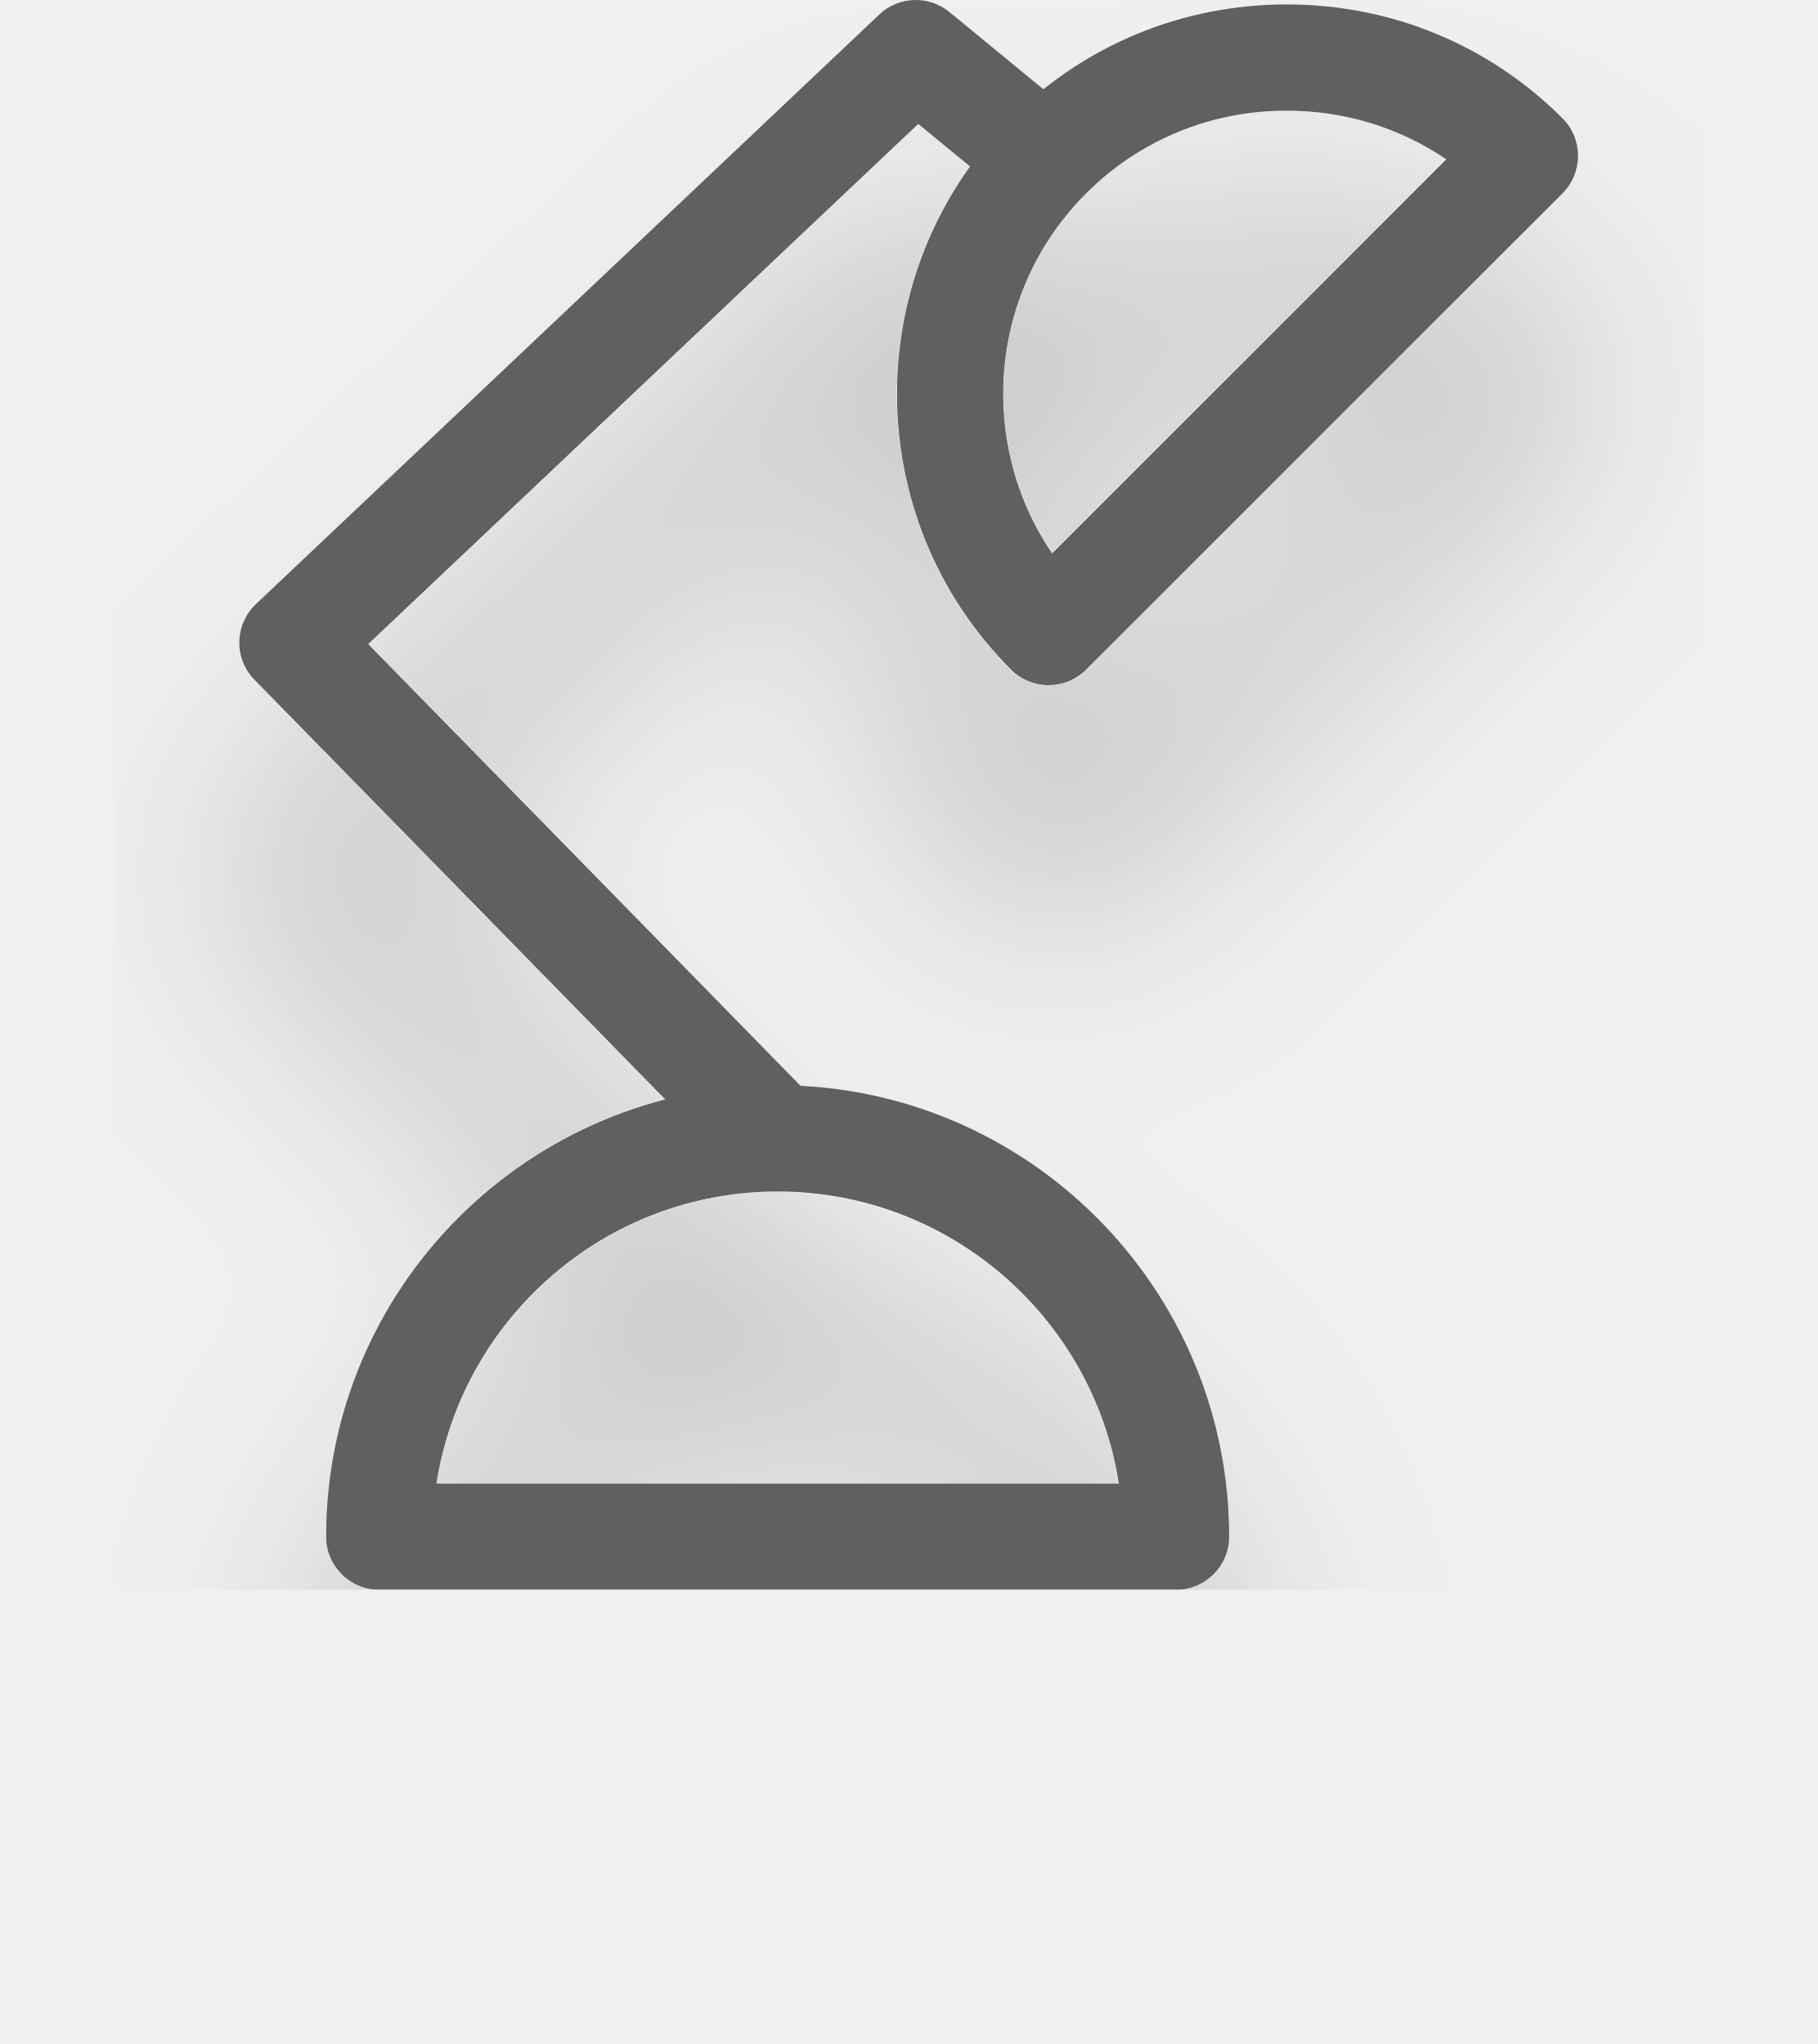
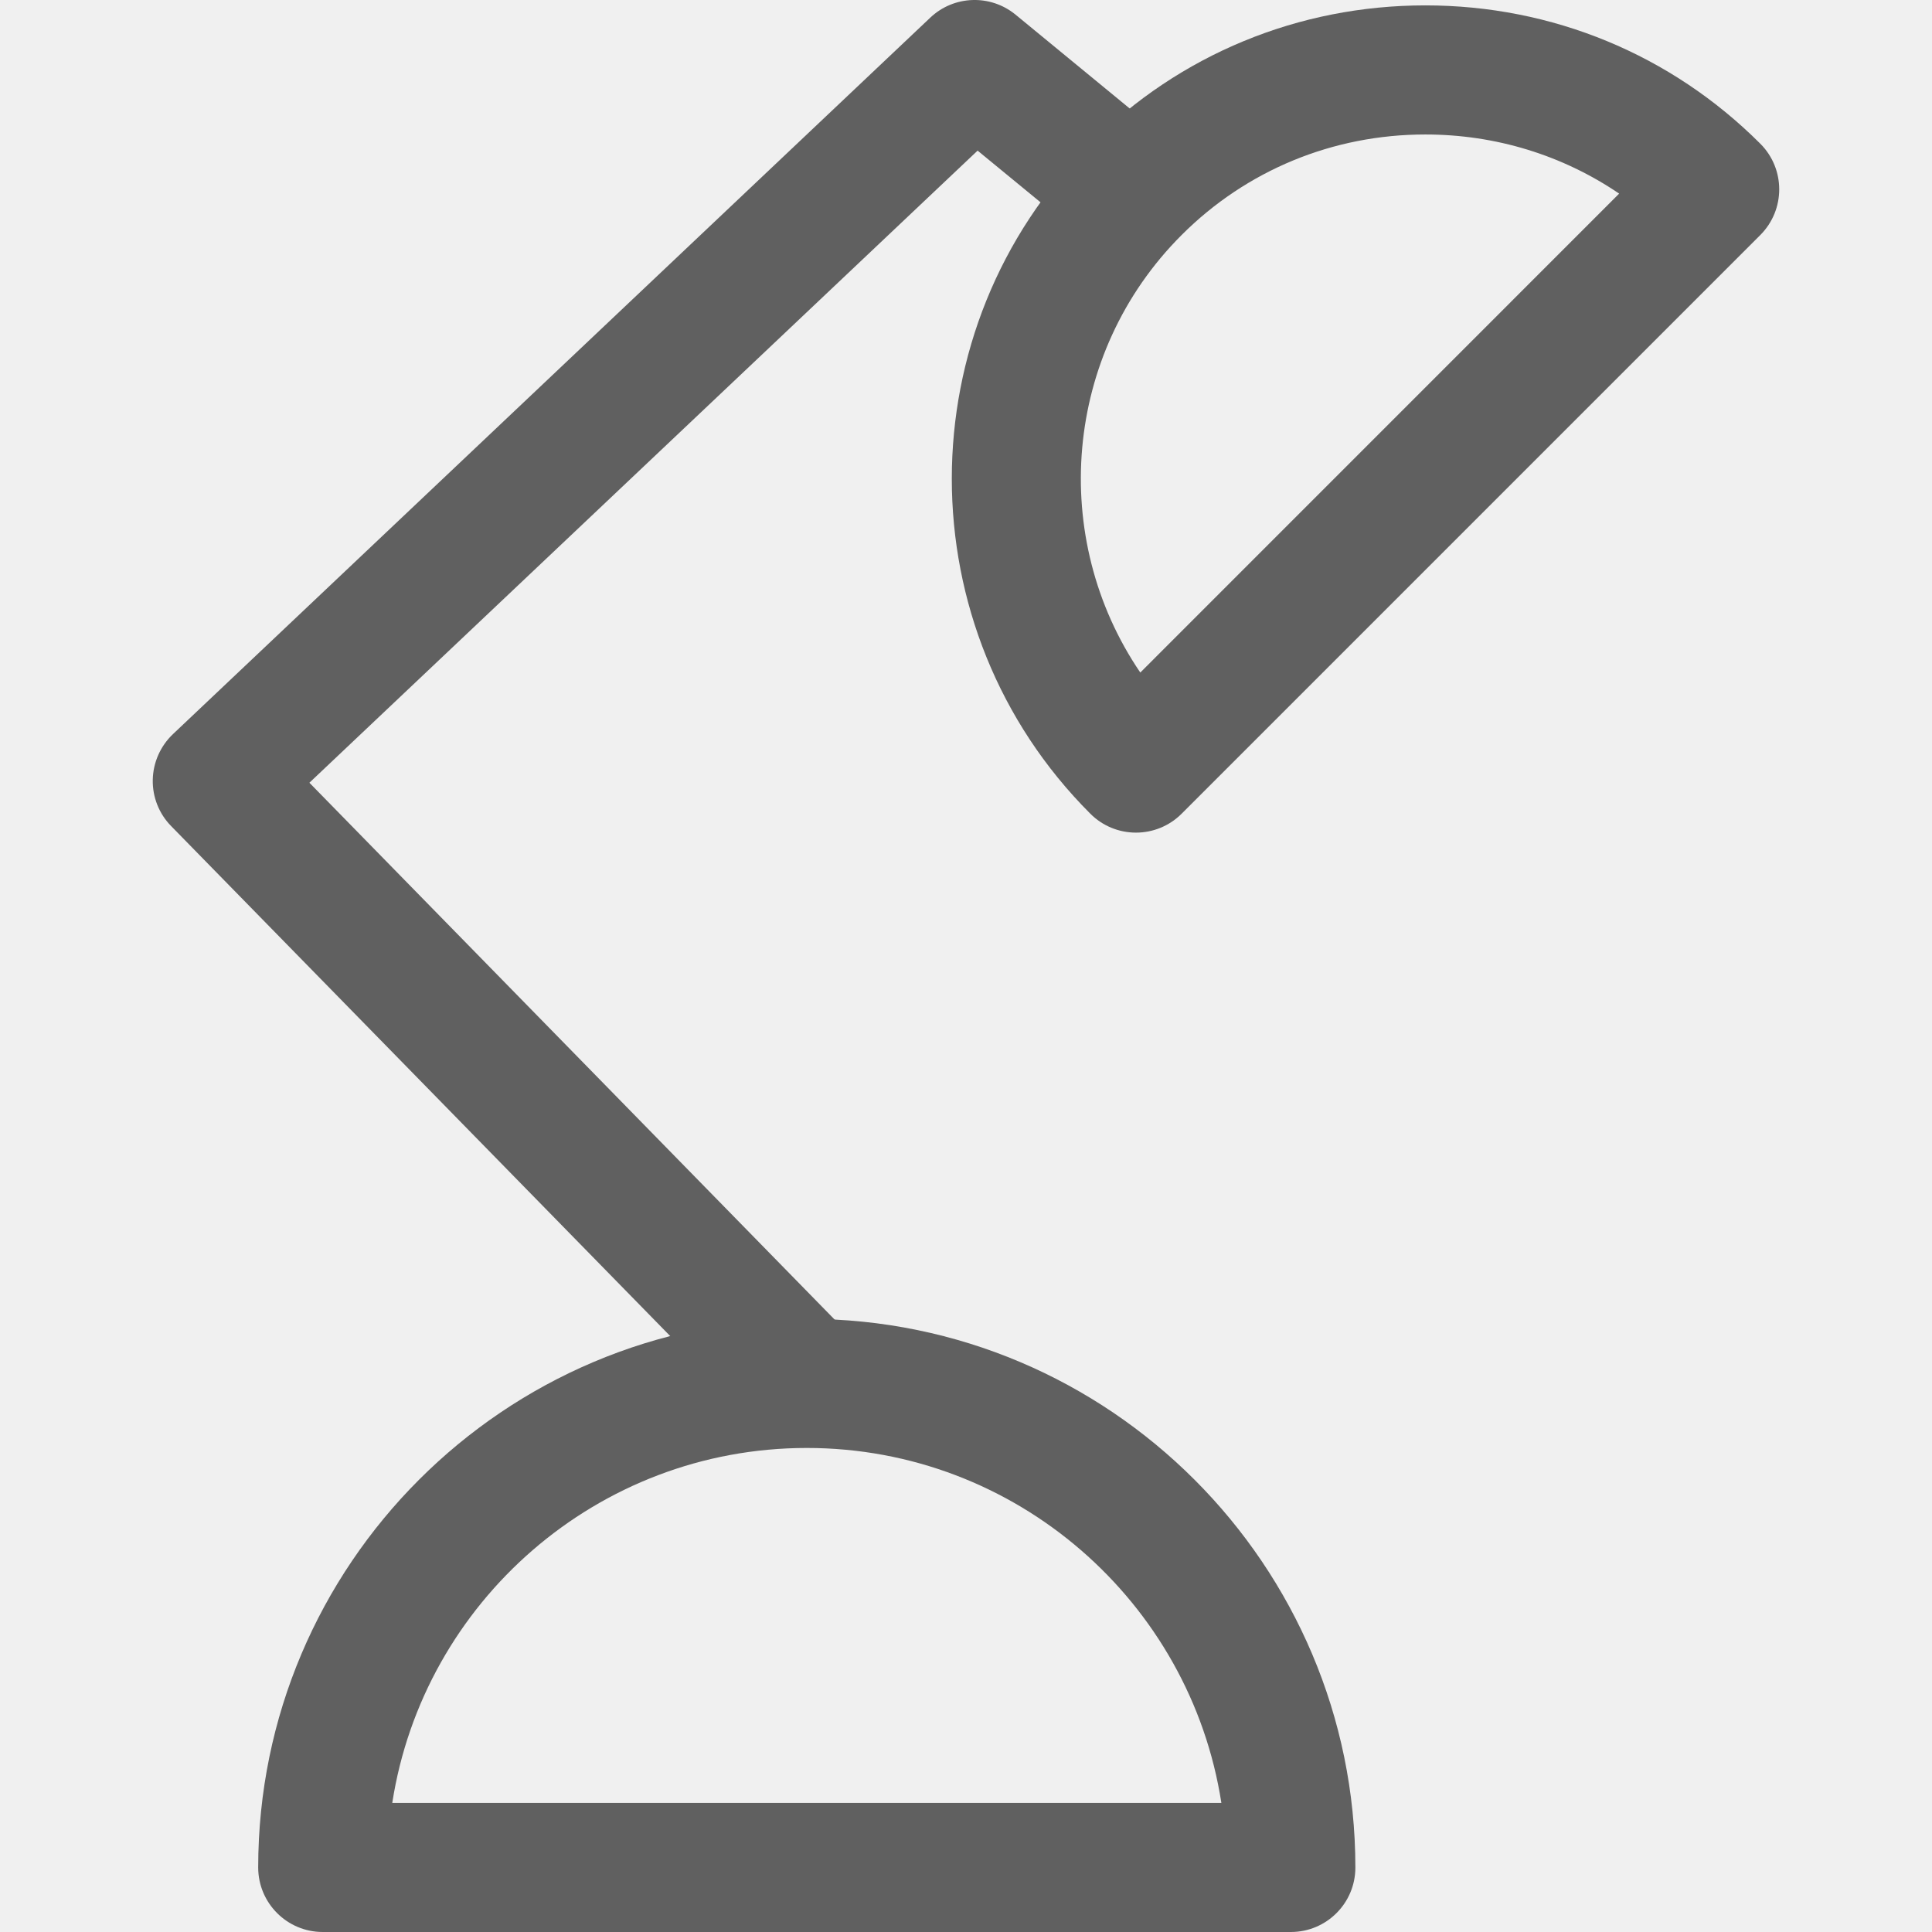
- <svg xmlns="http://www.w3.org/2000/svg" width="32" height="36" viewBox="0 0 32 36" fill="none">
-   <g clip-path="url(#clip0_1_296)" filter="url(#filter0_d_1_296)">
-     <path d="M13.693 19.114C9.308 19.114 5.742 22.68 5.742 27.065C5.742 27.581 6.161 28 6.677 28H20.708C21.225 28 21.644 27.581 21.643 27.065C21.643 22.68 18.077 19.114 13.693 19.114ZM7.685 26.129C8.136 23.219 10.658 20.985 13.693 20.985C16.728 20.985 19.25 23.219 19.701 26.129H7.685Z" fill="#606060" />
-     <path d="M27.512 2.083C26.219 0.79 24.495 0.078 22.657 0.078C20.819 0.078 19.095 0.79 17.802 2.083C15.125 4.76 15.125 9.116 17.802 11.793C17.977 11.969 18.215 12.067 18.463 12.067C18.712 12.067 18.949 11.969 19.125 11.793L27.512 3.406C27.877 3.04 27.877 2.448 27.512 2.083ZM18.526 9.747C17.204 7.804 17.403 5.127 19.125 3.406C20.064 2.467 21.318 1.949 22.657 1.949C23.676 1.949 24.646 2.249 25.466 2.806L18.526 9.747Z" fill="#606060" />
-     <path d="M16.719 0.213C16.354 -0.087 15.824 -0.068 15.482 0.256L4.507 10.639C4.325 10.812 4.219 11.05 4.214 11.301C4.209 11.552 4.305 11.794 4.481 11.973L13.024 20.703L14.361 19.395L6.484 11.344L16.168 2.183L17.807 3.529L18.995 2.084L16.719 0.213Z" fill="#606060" />
+ <svg xmlns="http://www.w3.org/2000/svg" width="28" height="28" viewBox="0 0 28 28" fill="none">
+   <g clip-path="url(#clip0_1_296)">
+     <path d="M11.693 19.114C7.308 19.114 3.742 22.68 3.742 27.065C3.742 27.581 4.161 28 4.677 28H18.708C19.225 28 19.644 27.581 19.643 27.065C19.643 22.68 16.077 19.114 11.693 19.114ZM5.685 26.129C6.136 23.219 8.658 20.985 11.693 20.985C14.728 20.985 17.25 23.219 17.701 26.129H5.685Z" fill="#606060" />
+     <path d="M25.512 2.083C24.219 0.79 22.495 0.078 20.657 0.078C18.819 0.078 17.095 0.79 15.802 2.083C13.125 4.76 13.125 9.116 15.802 11.793C15.977 11.969 16.215 12.067 16.463 12.067C16.712 12.067 16.949 11.969 17.125 11.793L25.512 3.406C25.877 3.04 25.877 2.448 25.512 2.083ZM16.526 9.747C15.204 7.804 15.403 5.127 17.125 3.406C18.064 2.467 19.318 1.949 20.657 1.949C21.676 1.949 22.646 2.249 23.466 2.806L16.526 9.747Z" fill="#606060" />
+     <path d="M14.719 0.213C14.354 -0.087 13.824 -0.068 13.482 0.256L2.507 10.639C2.325 10.812 2.219 11.05 2.214 11.301C2.209 11.552 2.305 11.794 2.481 11.973L11.024 20.703L12.361 19.395L4.484 11.344L14.168 2.183L15.807 3.529L16.995 2.084L14.719 0.213Z" fill="#606060" />
  </g>
  <defs>
-     <filter id="filter0_d_1_296" x="-2" y="0" width="36" height="36" filterUnits="userSpaceOnUse" color-interpolation-filters="sRGB">
-       <feFlood flood-opacity="0" result="BackgroundImageFix" />
-       <feColorMatrix in="SourceAlpha" type="matrix" values="0 0 0 0 0 0 0 0 0 0 0 0 0 0 0 0 0 0 127 0" result="hardAlpha" />
-       <feOffset dy="4" />
-       <feGaussianBlur stdDeviation="2" />
-       <feComposite in2="hardAlpha" operator="out" />
-       <feColorMatrix type="matrix" values="0 0 0 0 0 0 0 0 0 0 0 0 0 0 0 0 0 0 0.25 0" />
-       <feBlend mode="normal" in2="BackgroundImageFix" result="effect1_dropShadow_1_296" />
-       <feBlend mode="normal" in="SourceGraphic" in2="effect1_dropShadow_1_296" result="shape" />
-     </filter>
    <clipPath id="clip0_1_296">
-       <rect width="28" height="28" fill="white" transform="translate(2)" />
+       <rect width="28" height="28" fill="white" />
    </clipPath>
  </defs>
</svg>
